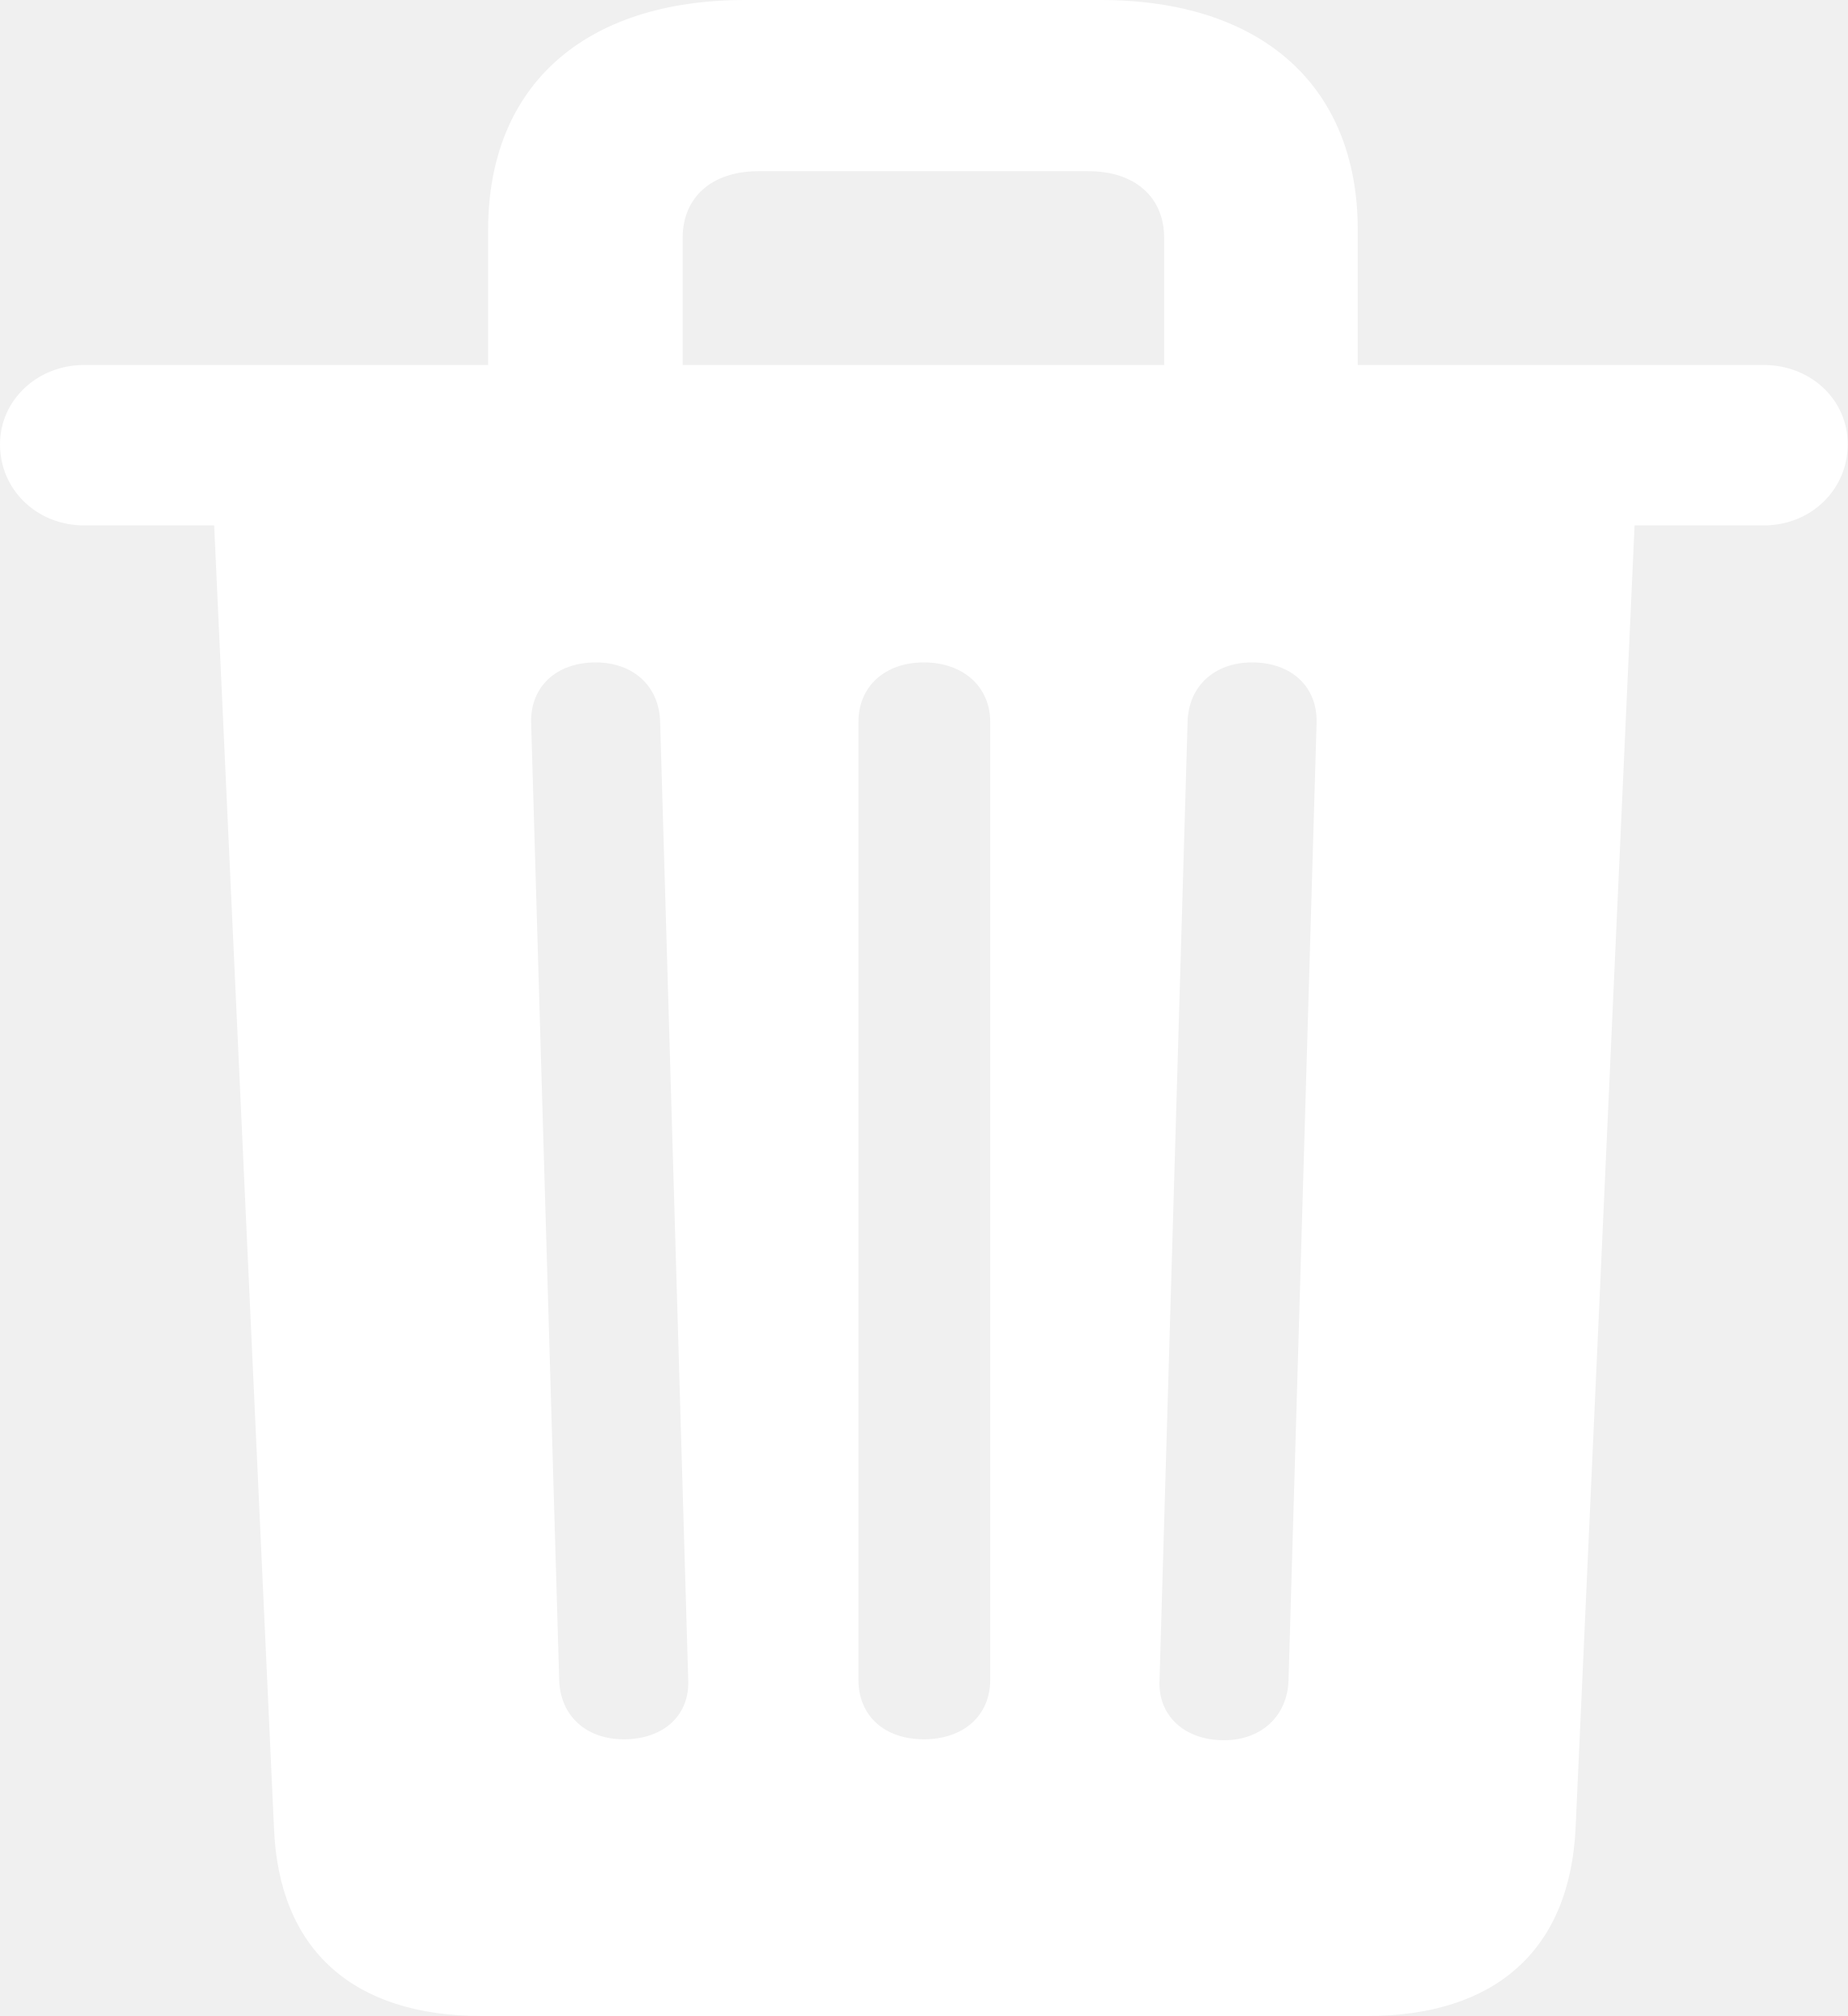
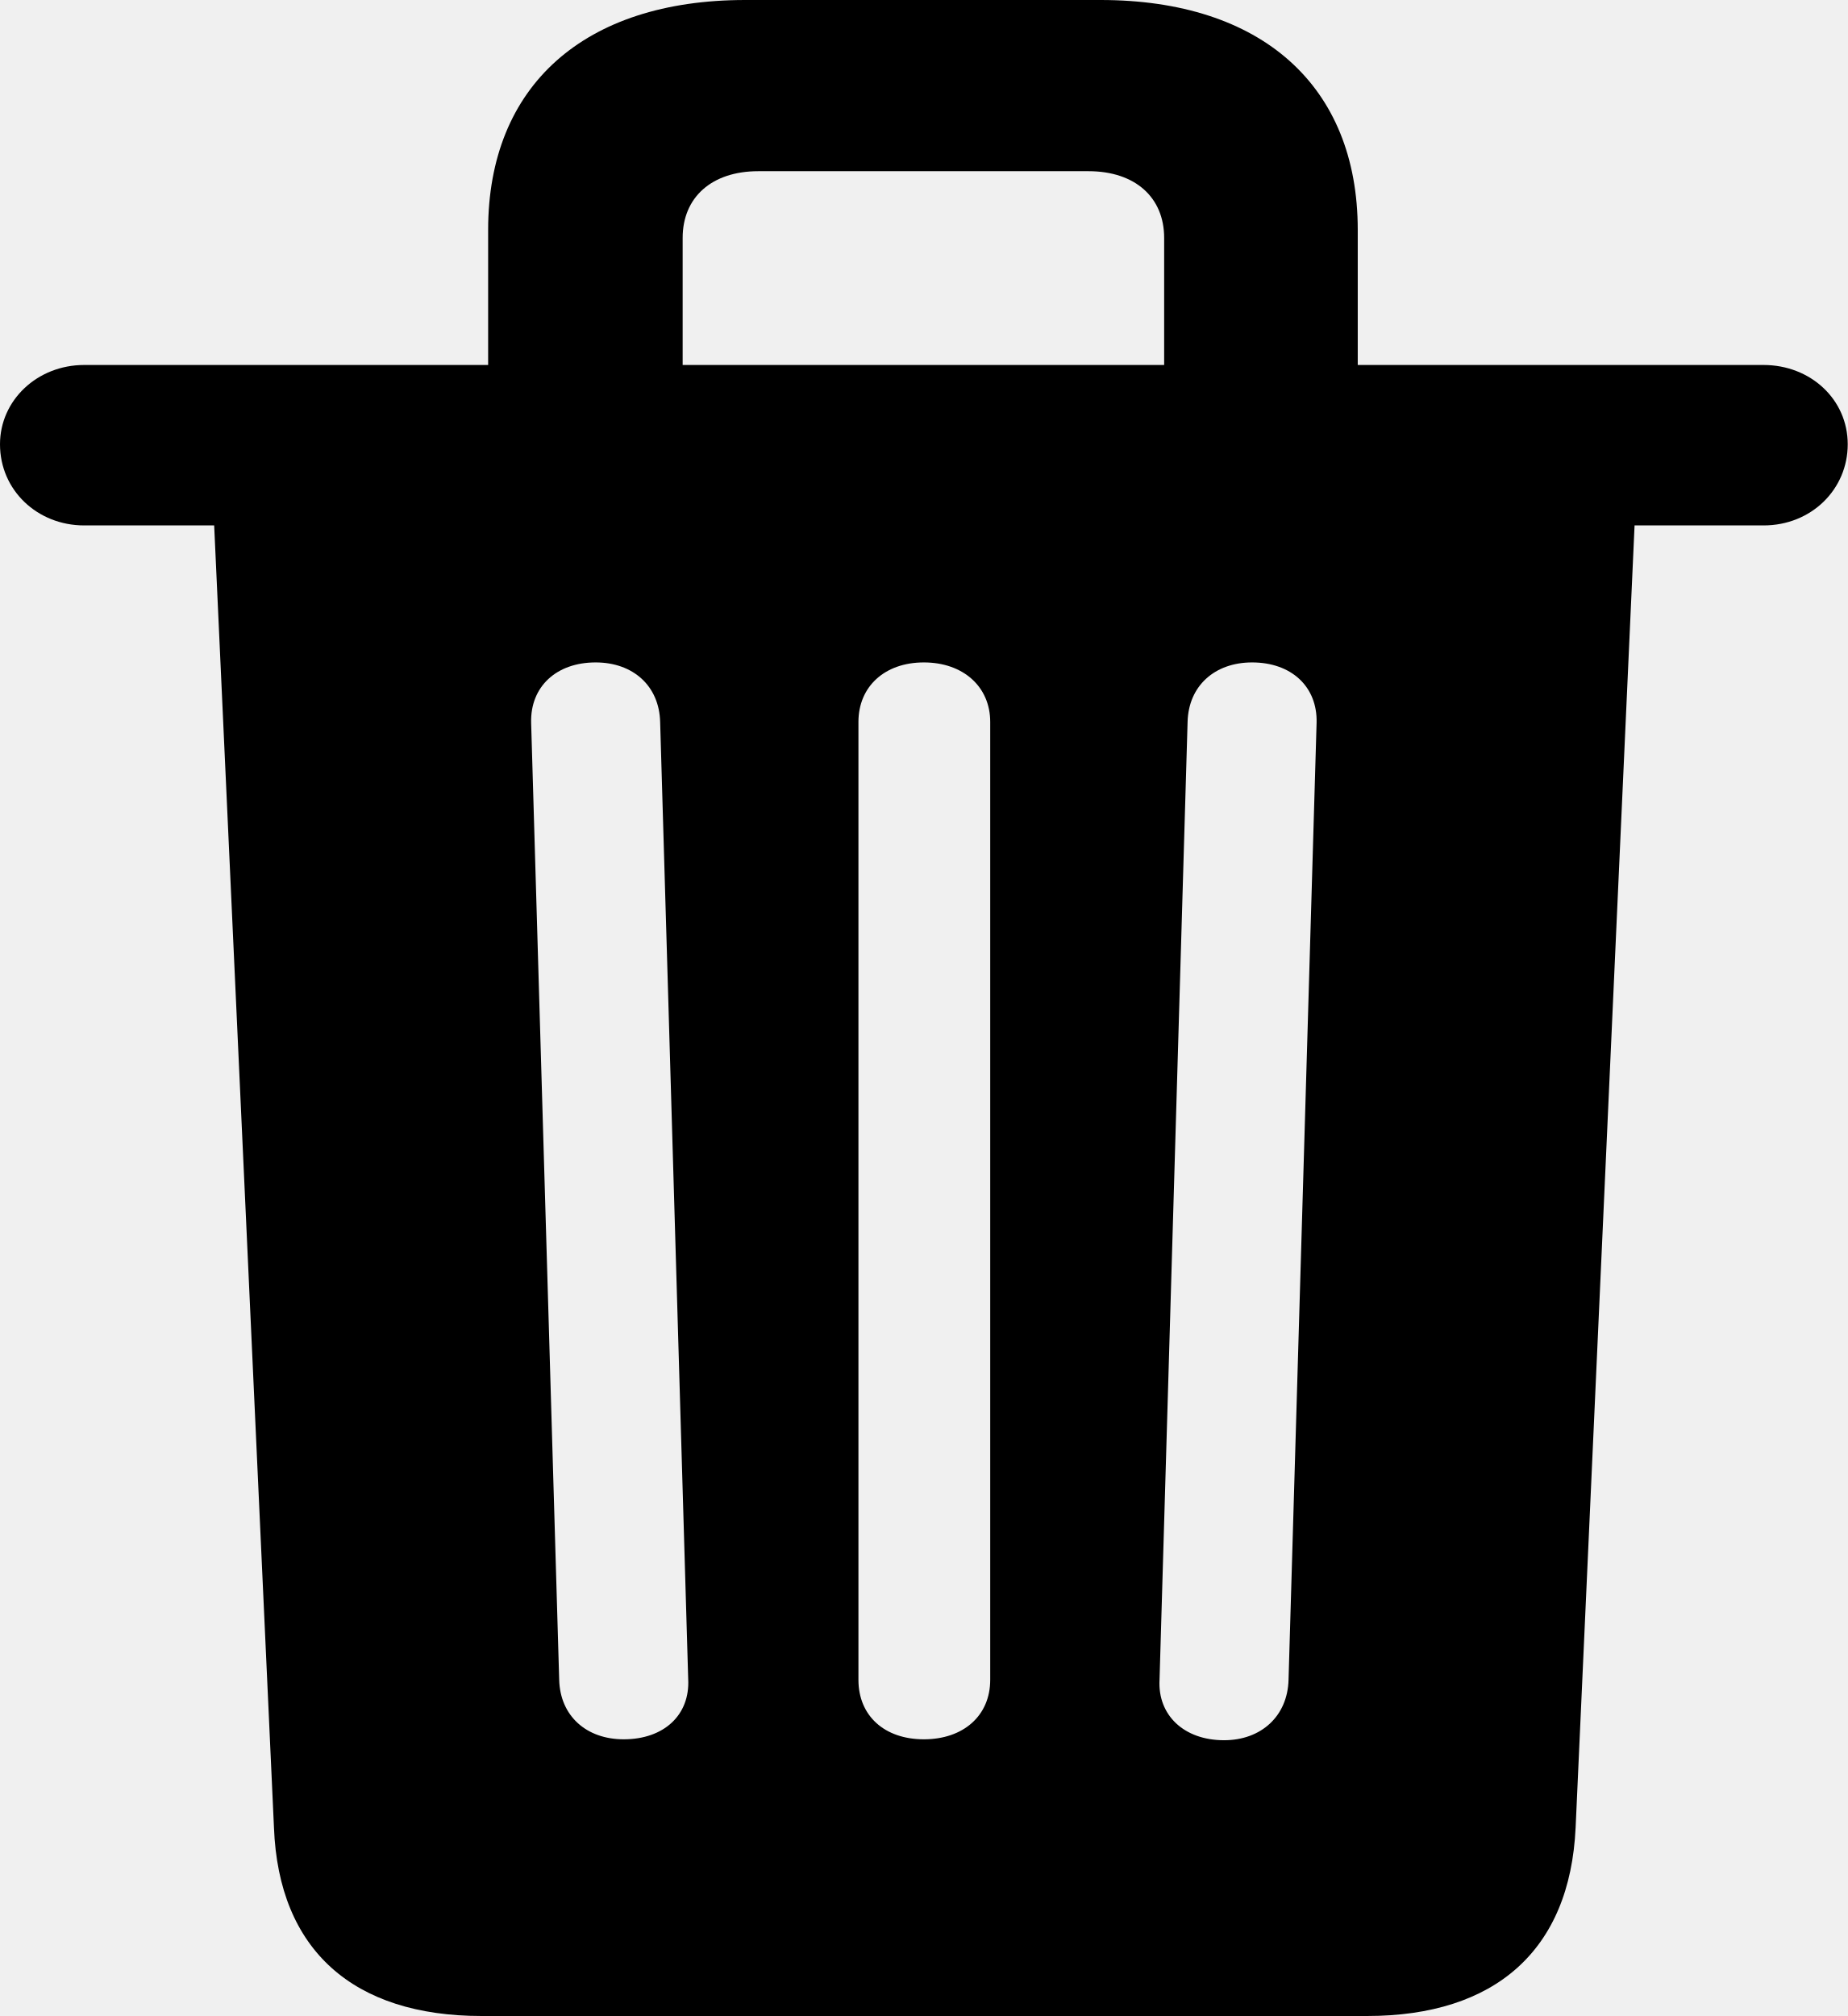
- <svg xmlns="http://www.w3.org/2000/svg" width="22" height="24" viewBox="0 0 22 24" fill="none">
-   <path d="M5.734 24H16.277C17.803 24 18.693 23.217 18.76 21.758L19.462 6.255H20.998C21.566 6.255 22 5.826 22 5.289C22 4.753 21.555 4.345 20.998 4.345H16.166V2.736C16.166 1.019 15.019 0 13.104 0H8.873C6.958 0 5.812 1.019 5.812 2.736V4.345H1.002C0.445 4.345 0 4.764 0 5.289C0 5.836 0.445 6.255 1.002 6.255H2.55L3.262 21.758C3.318 23.217 4.208 24 5.734 24ZM8.128 2.832C8.128 2.35 8.473 2.038 9.029 2.038H12.96C13.516 2.038 13.861 2.35 13.861 2.832V4.345H8.128V2.832ZM7.426 20.706C6.981 20.706 6.669 20.427 6.658 19.998L6.324 8.604C6.313 8.175 6.624 7.886 7.092 7.886C7.537 7.886 7.849 8.165 7.86 8.594L8.194 19.988C8.217 20.417 7.905 20.706 7.426 20.706ZM11 20.706C10.532 20.706 10.221 20.427 10.221 19.998V8.594C10.221 8.175 10.532 7.886 11 7.886C11.468 7.886 11.79 8.175 11.79 8.594V19.998C11.79 20.427 11.468 20.706 11 20.706ZM14.574 20.717C14.095 20.717 13.783 20.417 13.806 19.998L14.14 8.594C14.151 8.165 14.463 7.886 14.908 7.886C15.376 7.886 15.687 8.175 15.676 8.604L15.342 19.998C15.331 20.427 15.019 20.717 14.574 20.717Z" fill="white" />
+ <svg xmlns="http://www.w3.org/2000/svg" viewBox="0 0 22 24">
+   <path d="M5.734 24H16.277C17.803 24 18.693 23.217 18.76 21.758L19.462 6.255H20.998C21.566 6.255 22 5.826 22 5.289C22 4.753 21.555 4.345 20.998 4.345H16.166V2.736C16.166 1.019 15.019 0 13.104 0H8.873C6.958 0 5.812 1.019 5.812 2.736V4.345H1.002C0.445 4.345 0 4.764 0 5.289C0 5.836 0.445 6.255 1.002 6.255H2.55L3.262 21.758C3.318 23.217 4.208 24 5.734 24ZM8.128 2.832C8.128 2.35 8.473 2.038 9.029 2.038H12.96C13.516 2.038 13.861 2.35 13.861 2.832V4.345H8.128V2.832ZM7.426 20.706C6.981 20.706 6.669 20.427 6.658 19.998L6.324 8.604C6.313 8.175 6.624 7.886 7.092 7.886C7.537 7.886 7.849 8.165 7.86 8.594L8.194 19.988C8.217 20.417 7.905 20.706 7.426 20.706ZM11 20.706C10.532 20.706 10.221 20.427 10.221 19.998V8.594C10.221 8.175 10.532 7.886 11 7.886C11.468 7.886 11.79 8.175 11.79 8.594V19.998C11.79 20.427 11.468 20.706 11 20.706ZM14.574 20.717C14.095 20.717 13.783 20.417 13.806 19.998L14.14 8.594C14.151 8.165 14.463 7.886 14.908 7.886C15.376 7.886 15.687 8.175 15.676 8.604L15.342 19.998C15.331 20.427 15.019 20.717 14.574 20.717Z" />
</svg>
